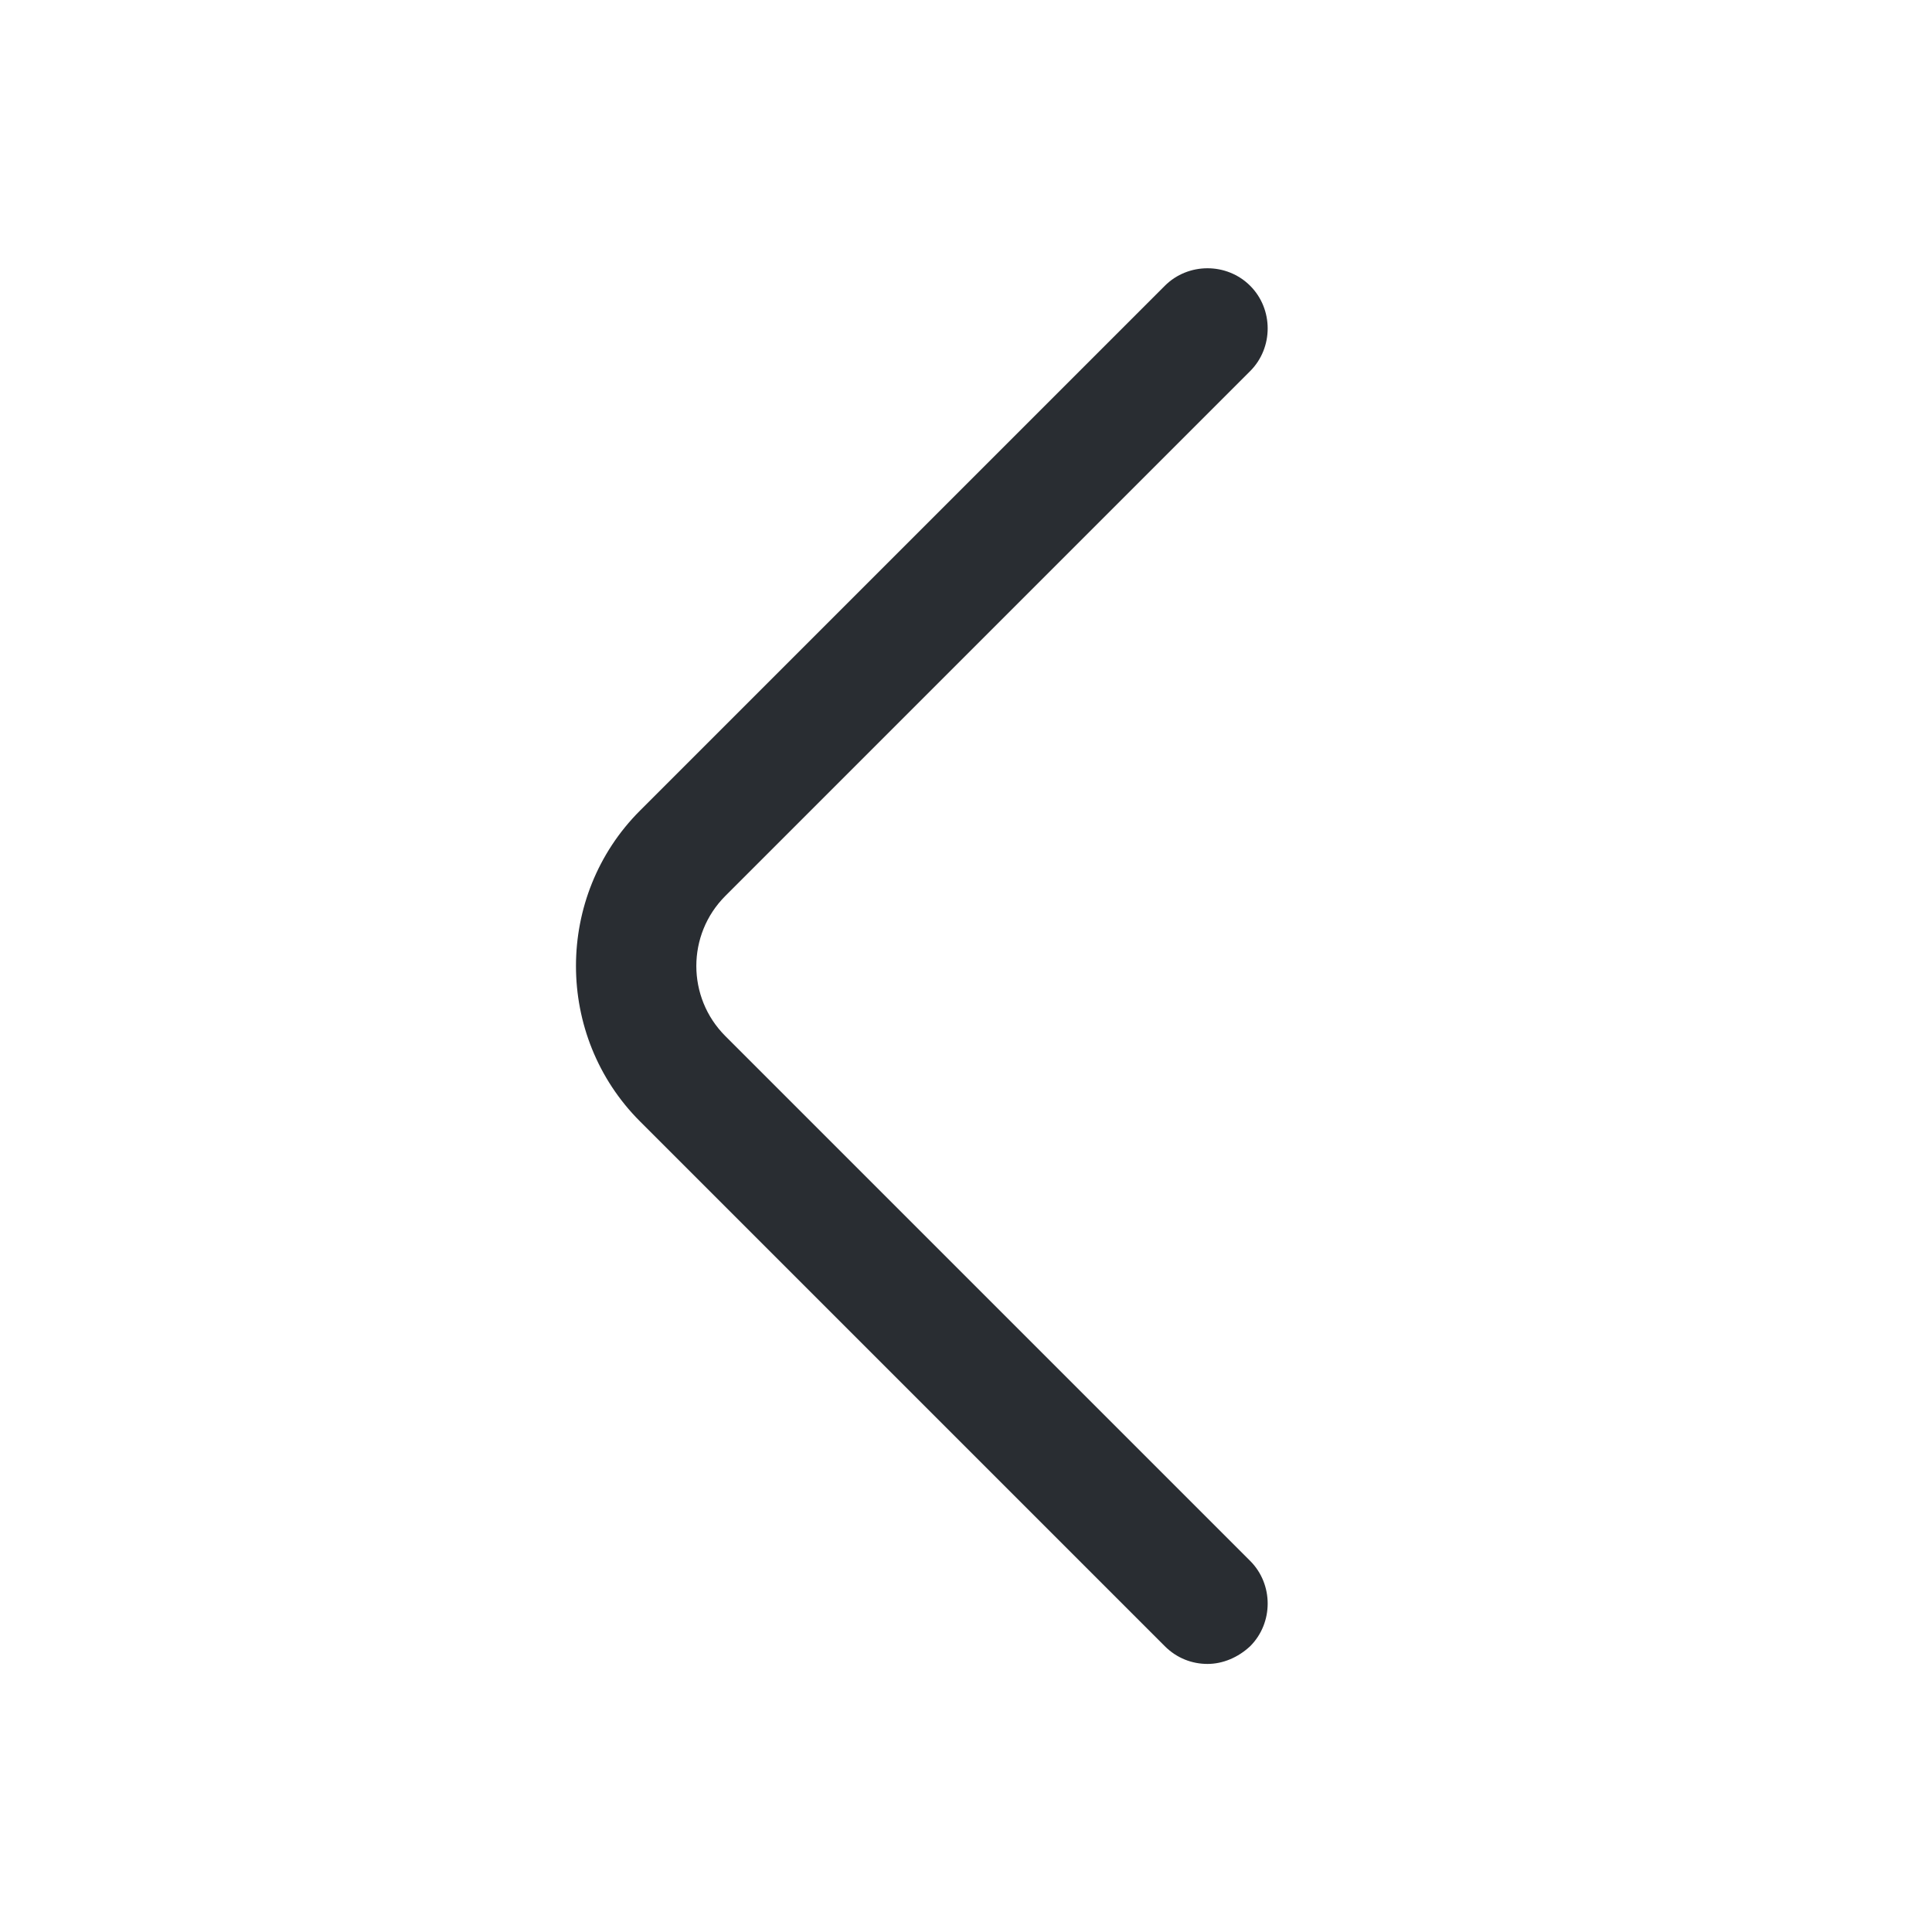
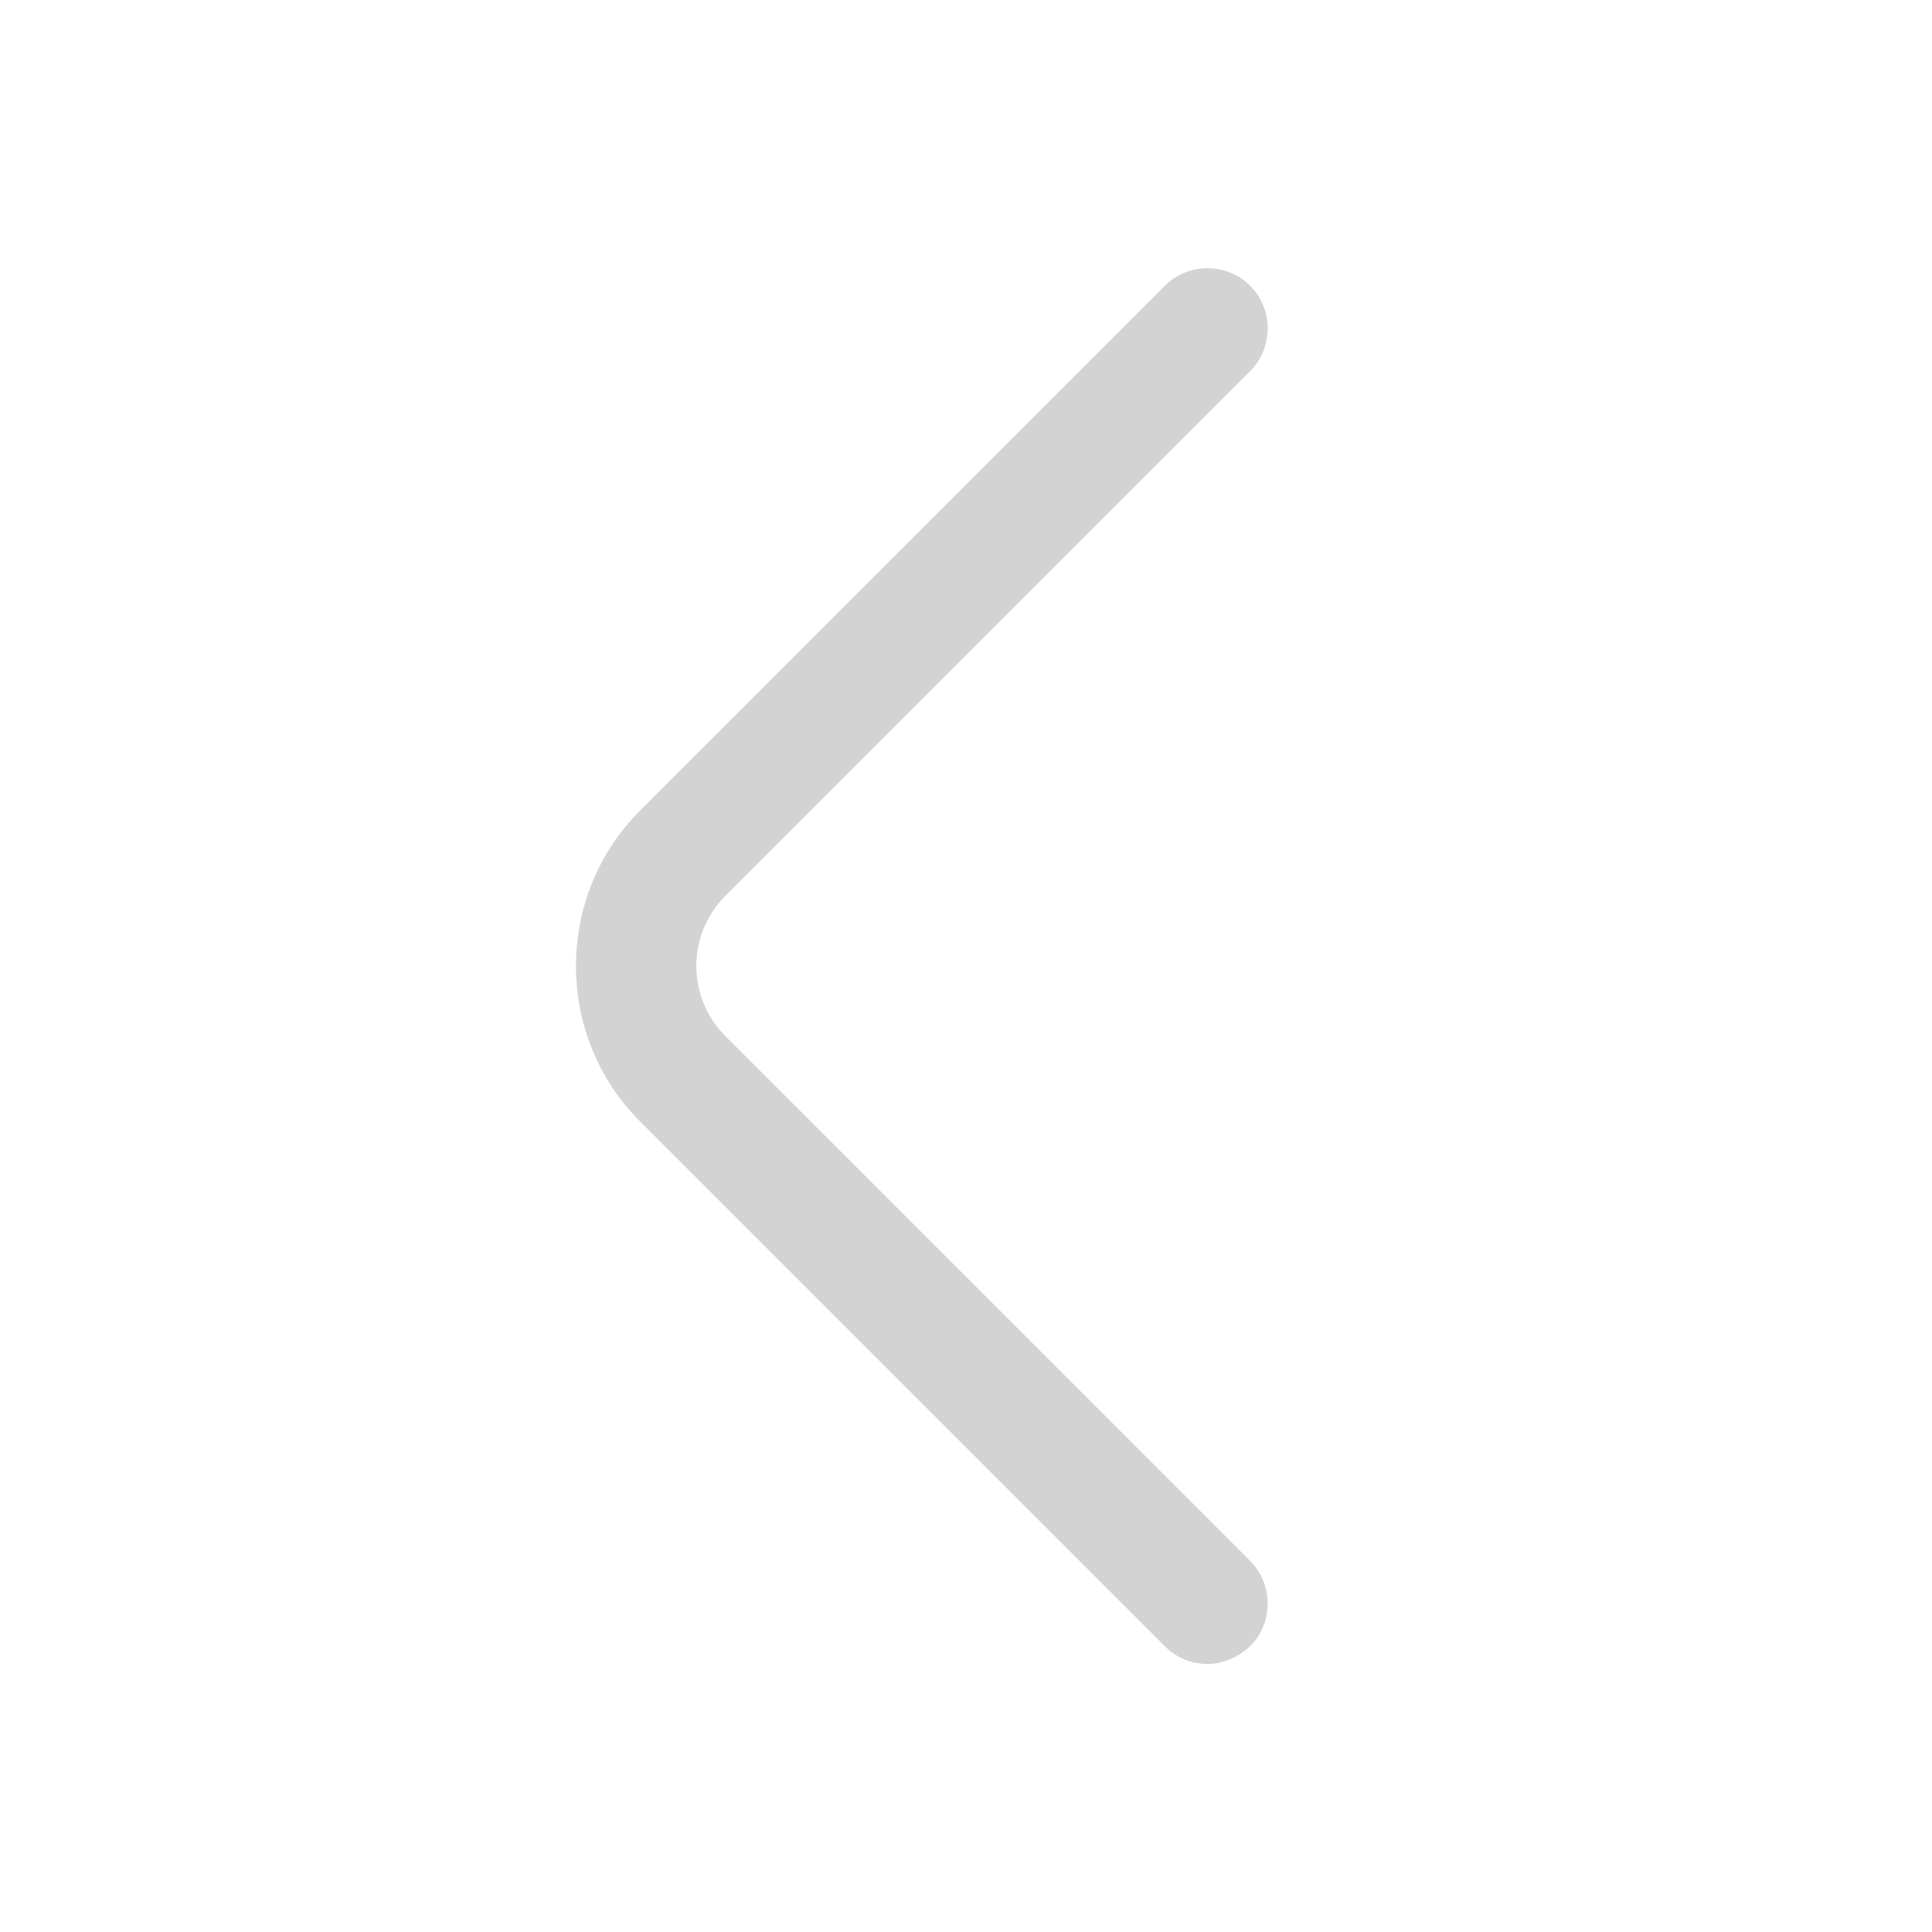
<svg xmlns="http://www.w3.org/2000/svg" width="24" height="24" viewBox="0 0 24 24" fill="none">
-   <path d="M15 20.67C14.81 20.67 14.62 20.6 14.47 20.45L7.95 13.93C6.89 12.87 6.89 11.13 7.95 10.07L14.47 3.55C14.76 3.26 15.24 3.26 15.53 3.55C15.82 3.84 15.82 4.32 15.53 4.61L9.01 11.13C8.53 11.61 8.53 12.39 9.01 12.87L15.53 19.39C15.82 19.68 15.82 20.16 15.53 20.45C15.38 20.59 15.19 20.67 15 20.67Z" fill="#292D32" />
+   <path d="M15 20.67C14.81 20.67 14.62 20.6 14.47 20.45L7.95 13.93C6.89 12.87 6.89 11.13 7.95 10.07L14.47 3.55C14.76 3.26 15.24 3.26 15.53 3.55C15.82 3.84 15.82 4.32 15.53 4.61L9.01 11.13C8.53 11.61 8.53 12.39 9.01 12.87L15.53 19.39C15.82 19.68 15.82 20.16 15.53 20.45C15.38 20.59 15.19 20.67 15 20.67Z" fill="#D3D3D3" />
</svg>
